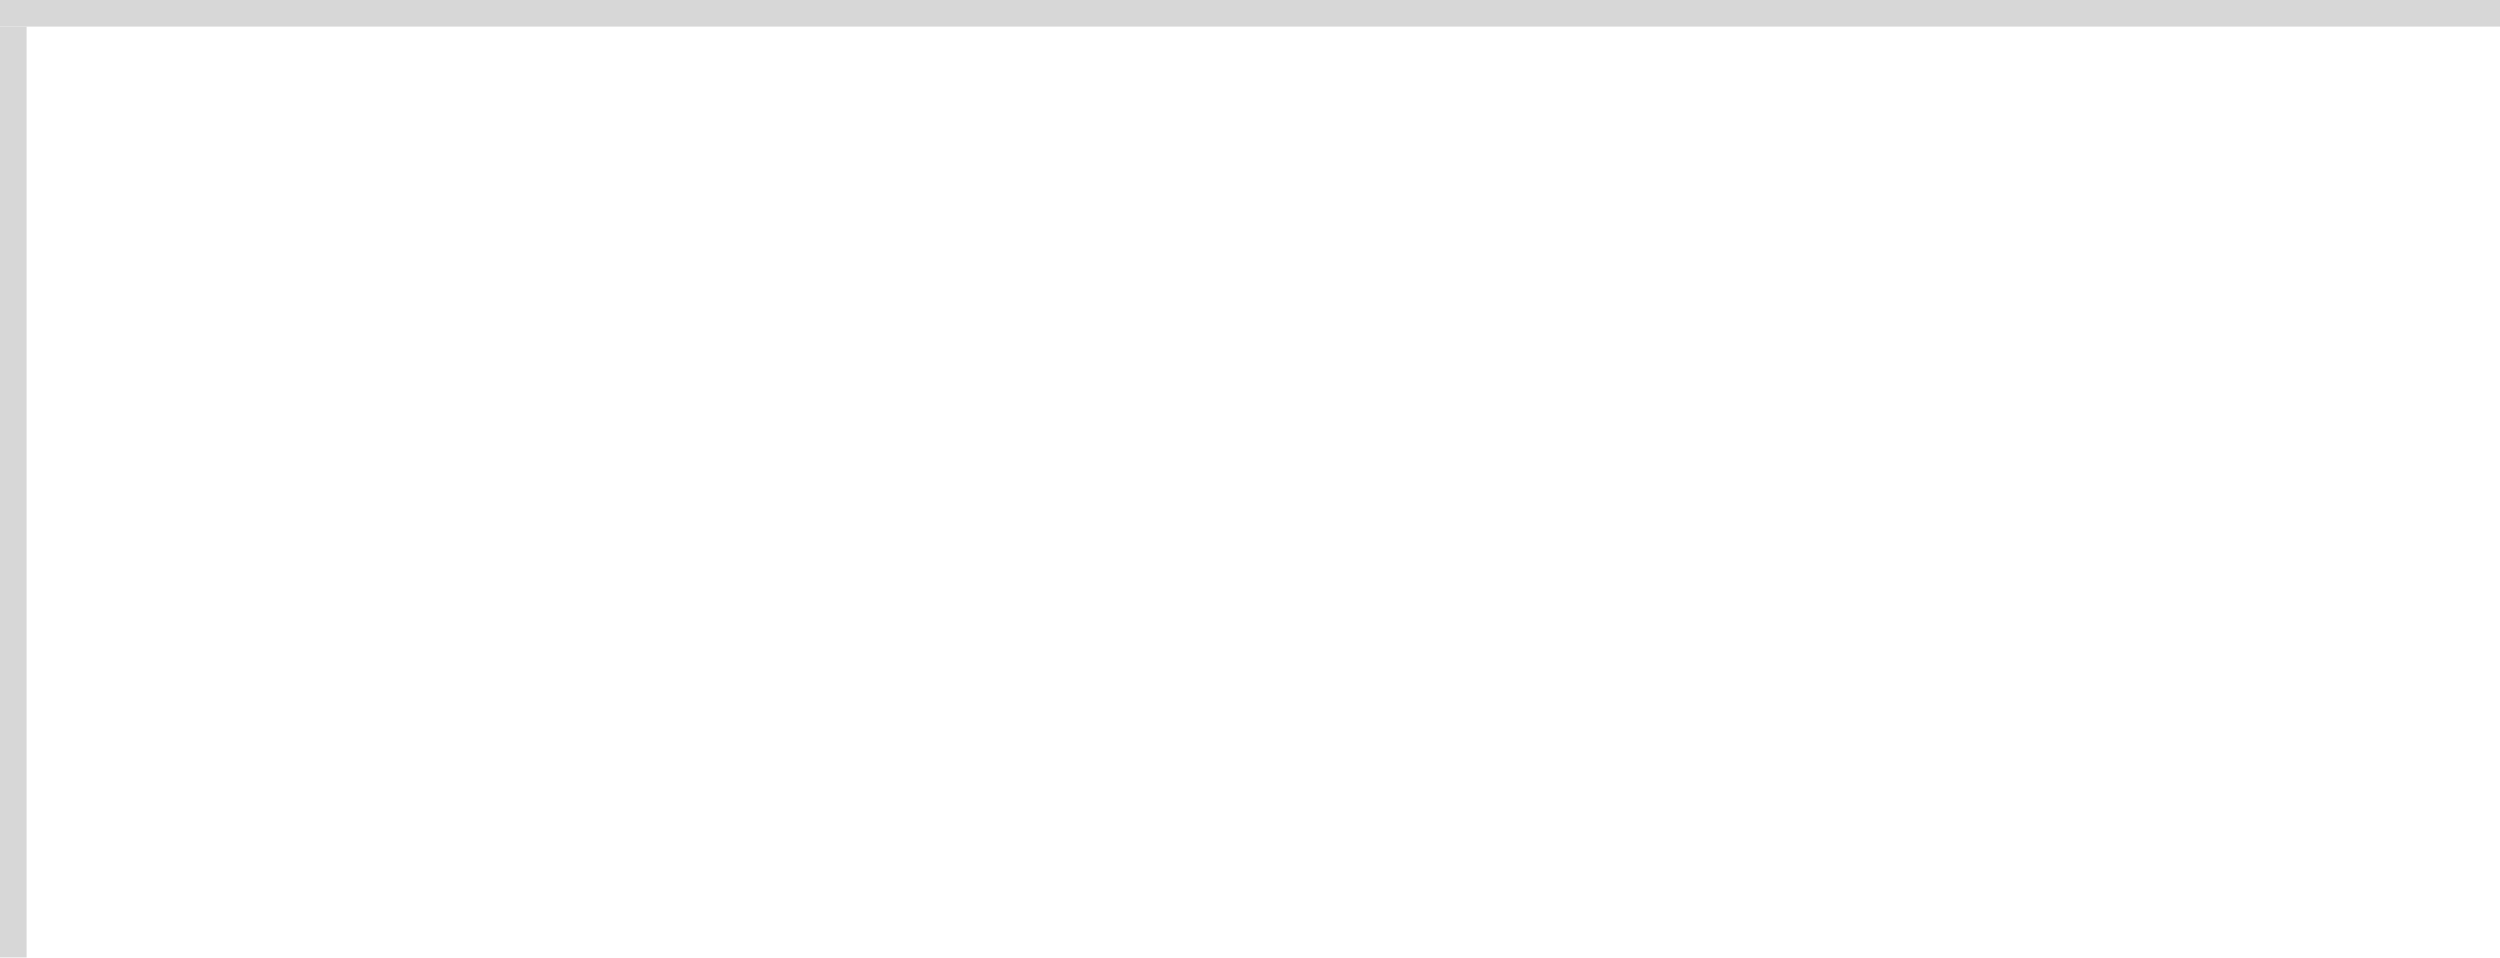
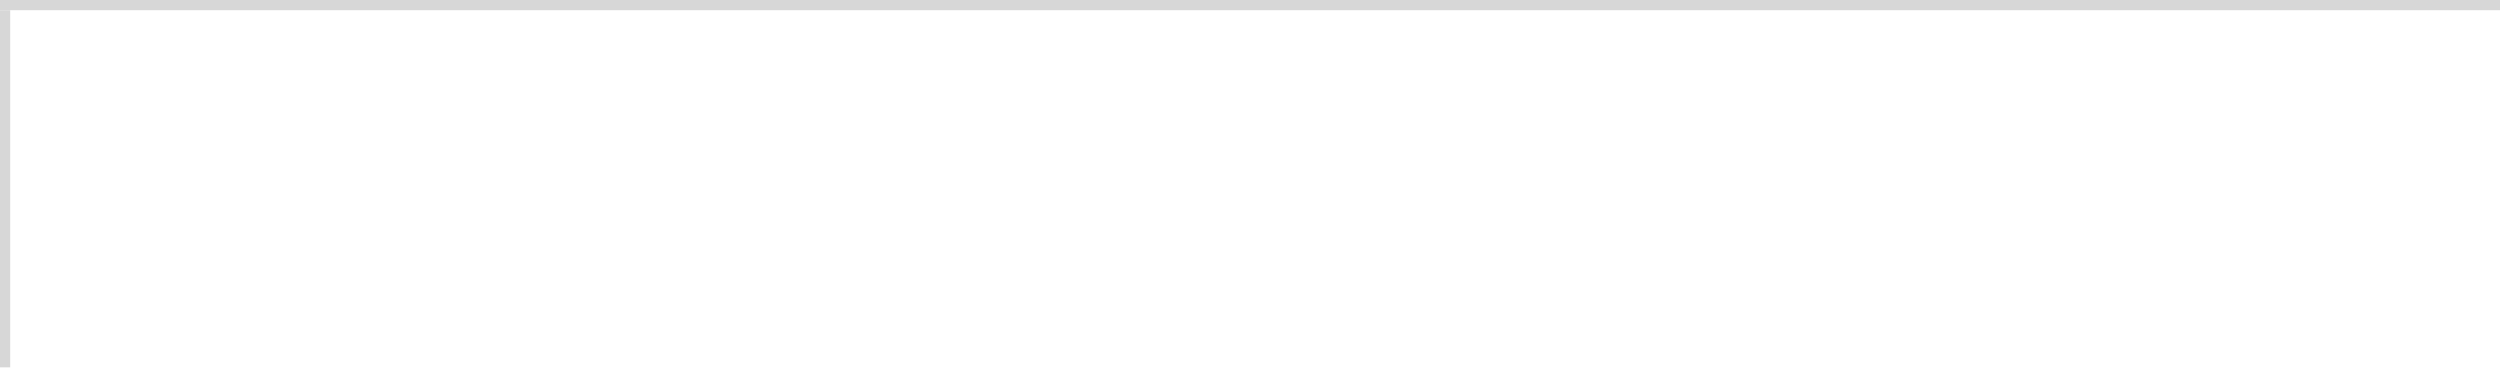
- <svg xmlns="http://www.w3.org/2000/svg" version="1.1" width="94px" height="36px" viewBox="0 72 94 36">
-   <path d="M 1 1  L 94 1  L 94 36  L 1 36  L 1 1  Z " fill-rule="nonzero" fill="rgba(255, 255, 255, 1)" stroke="none" transform="matrix(1 0 0 1 0 72 )" class="fill" />
-   <path d="M 0.5 1  L 0.5 36  " stroke-width="1" stroke-dasharray="0" stroke="rgba(215, 215, 215, 1)" fill="none" transform="matrix(1 0 0 1 0 72 )" class="stroke" />
-   <path d="M 0 0.5  L 94 0.5  " stroke-width="1" stroke-dasharray="0" stroke="rgba(215, 215, 215, 1)" fill="none" transform="matrix(1 0 0 1 0 72 )" class="stroke" />
+ <svg xmlns="http://www.w3.org/2000/svg" version="1.1" width="245px" height="36px" viewBox="94 108 245 36">
+   <path d="M 1 1  L 245 1  L 245 36  L 1 36  L 1 1  Z " fill-rule="nonzero" fill="rgba(255, 255, 255, 1)" stroke="none" transform="matrix(1 0 0 1 94 108 )" class="fill" />
+   <path d="M 0.5 1  L 0.5 36  " stroke-width="1" stroke-dasharray="0" stroke="rgba(215, 215, 215, 1)" fill="none" transform="matrix(1 0 0 1 94 108 )" class="stroke" />
+   <path d="M 0 0.5  L 245 0.5  " stroke-width="1" stroke-dasharray="0" stroke="rgba(215, 215, 215, 1)" fill="none" transform="matrix(1 0 0 1 94 108 )" class="stroke" />
</svg>
